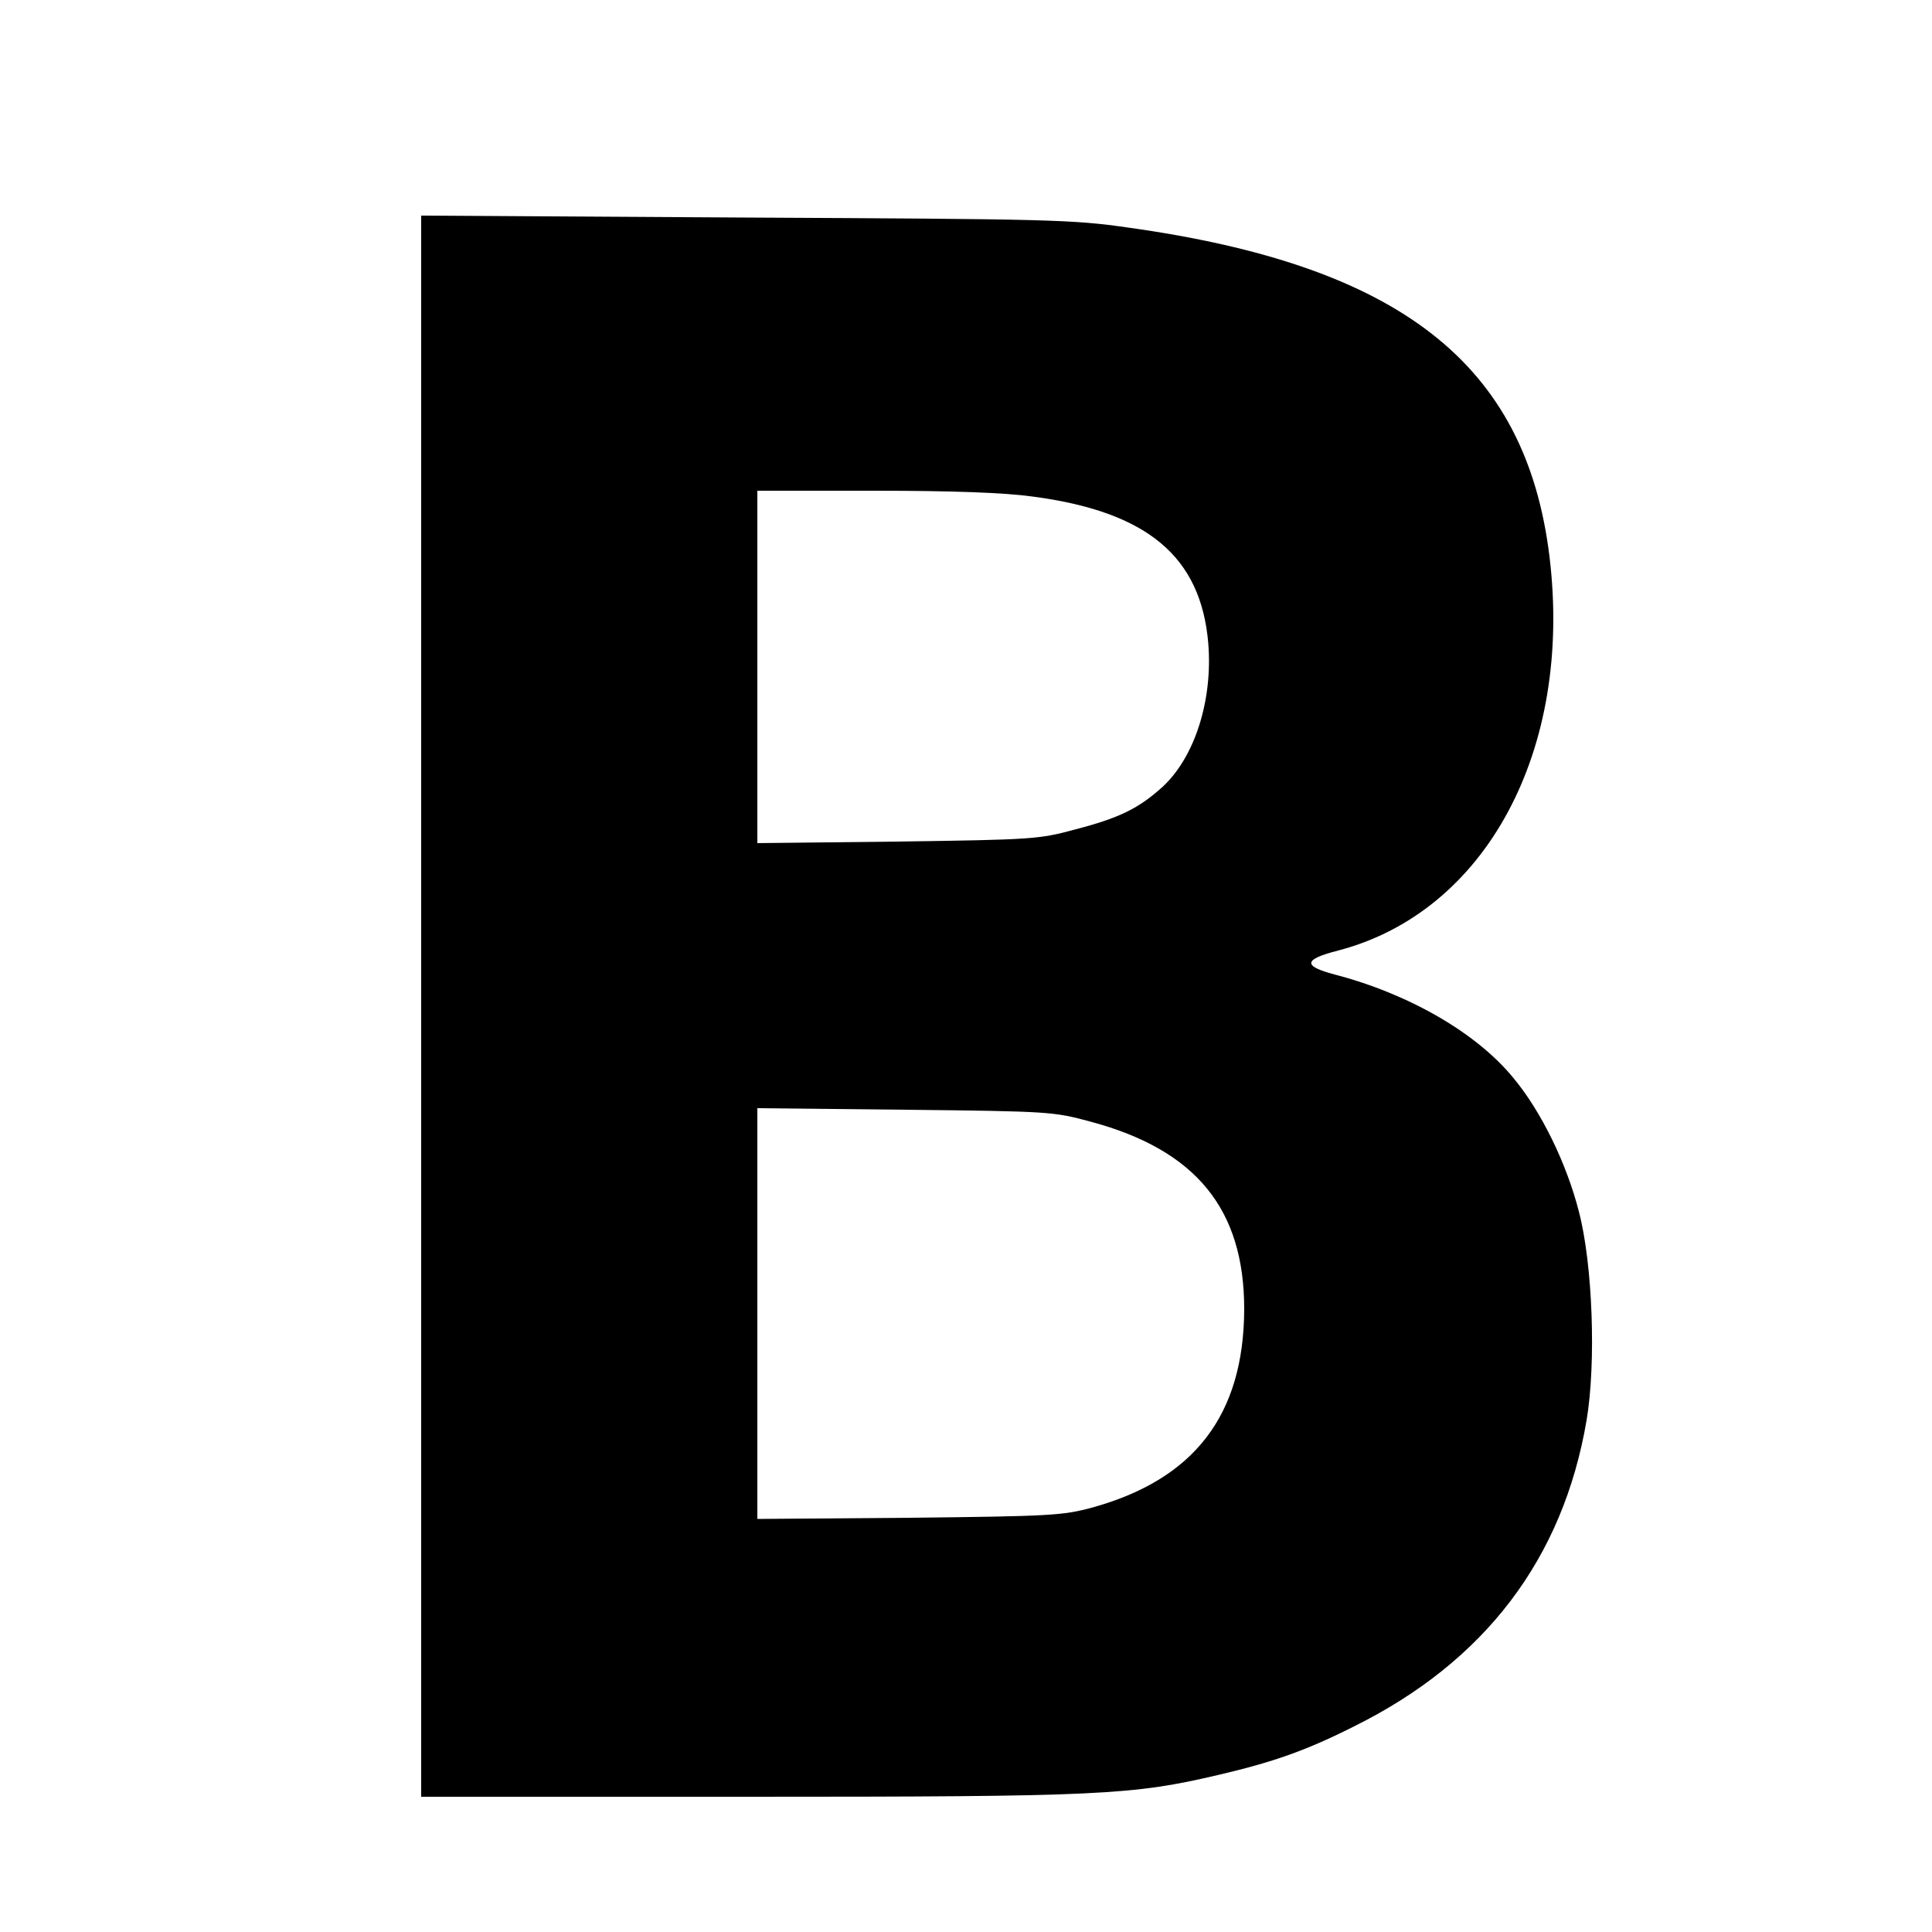
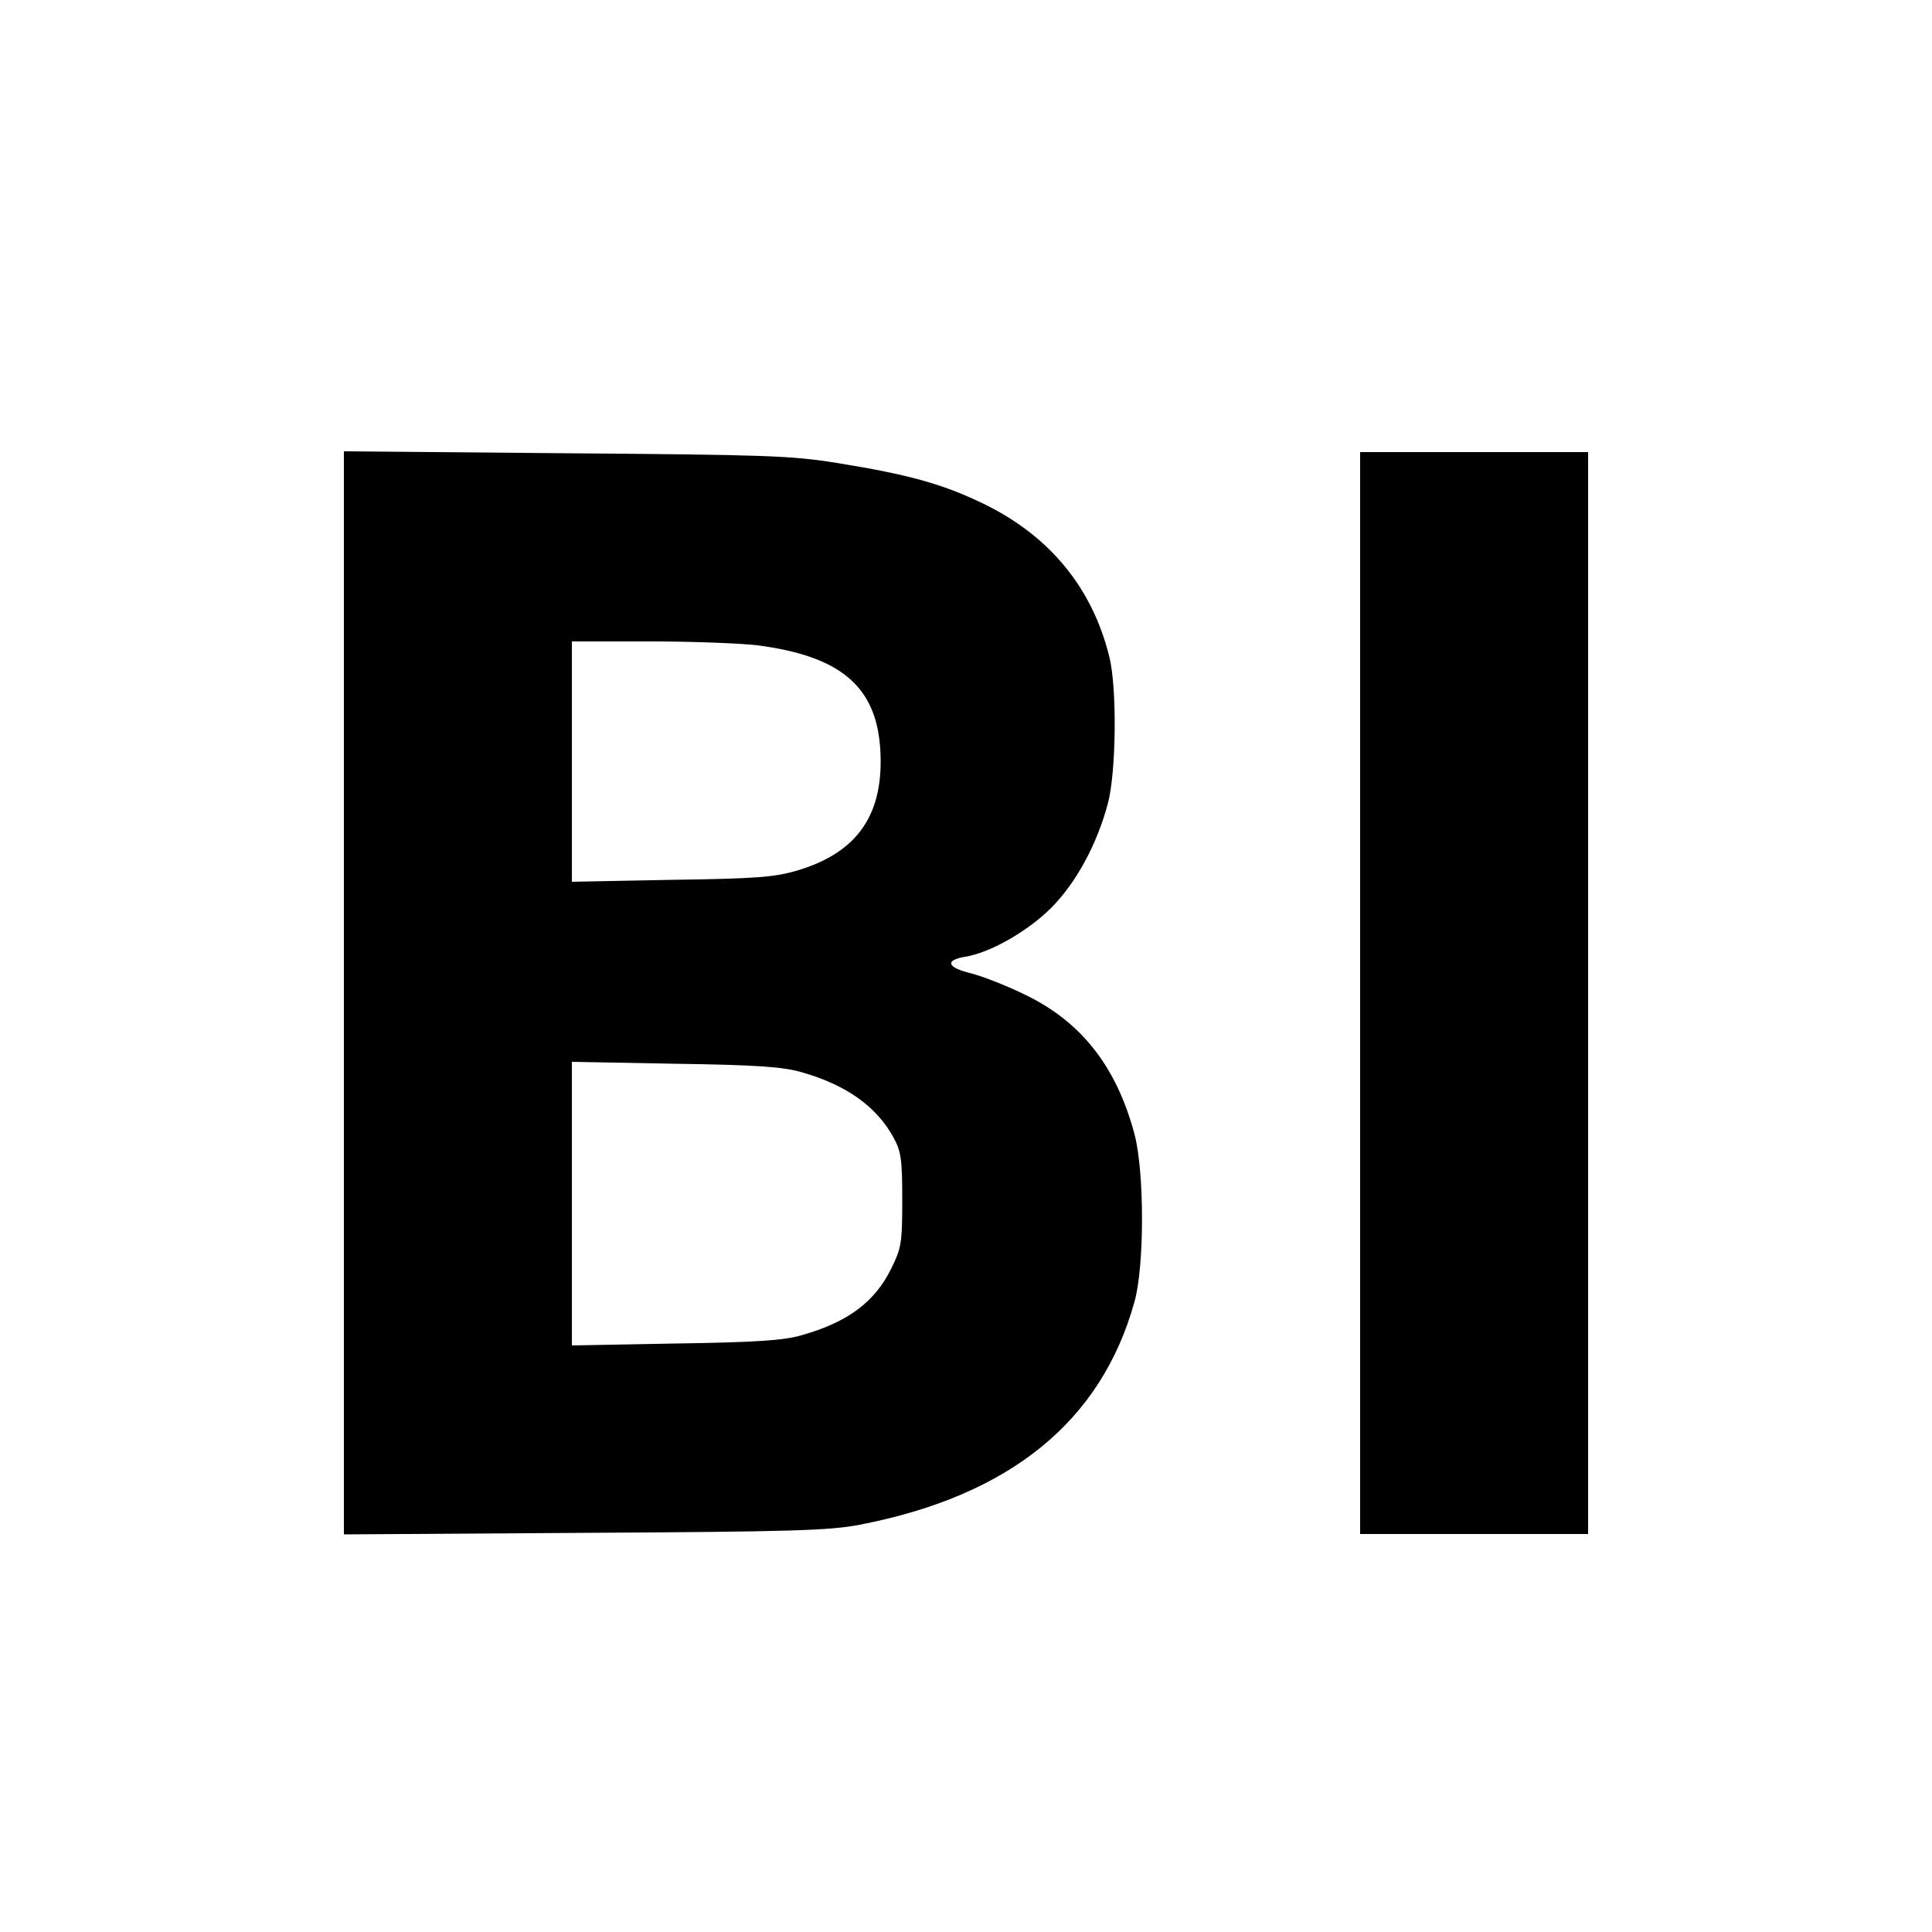
<svg xmlns="http://www.w3.org/2000/svg" version="1.0" width="500pt" height="500pt" viewBox="0 0 500 500" preserveAspectRatio="xMidYMid meet">
  <g transform="translate(0,500) scale(0.1,-0.1)" fill="#000000" stroke="none">
-     <path d="M1090 2396 l0 -2046 843 0 c916 0 997 4 1222 57 141 33 226 63 349 125 339 168 541 434 602 792 25 148 16 404 -20 541 -32 125 -98 260 -170 346 -95 116 -270 217 -462 267 -83 22 -81 39 9 62 383 100 608 519 547 1020 -61 499 -387 753 -1090 851 -146 21 -201 22 -992 26 l-838 5 0 -2046z m1582 1319 c297 -39 436 -155 455 -380 12 -147 -35 -295 -119 -372 -61 -55 -111 -80 -227 -110 -92 -25 -110 -26 -458 -31 l-363 -4 0 456 0 456 303 0 c203 0 337 -5 409 -15z m151 -1618 c272 -73 397 -226 397 -485 -1 -274 -129 -441 -395 -514 -75 -20 -106 -22 -472 -26 l-393 -3 0 531 0 532 383 -4 c375 -4 384 -5 480 -31z" />
+     <path d="M890 2430 l0 -1401 623 4 c539 3 634 6 712 21 388 75 625 267 711 577 26 92 26 336 0 434 -47 176 -139 293 -288 363 -45 22 -107 46 -135 53 -62 15 -69 34 -15 43 64 10 162 66 222 126 65 65 119 165 147 270 22 82 24 300 4 380 -44 178 -153 311 -321 394 -108 53 -198 78 -385 108 -118 19 -185 21 -702 25 l-573 5 0 -1402z m1070 900 c215 -28 307 -106 318 -267 11 -169 -57 -269 -215 -316 -58 -17 -105 -21 -325 -24 l-258 -5 0 311 0 311 203 0 c111 0 236 -5 277 -10z m115 -1105 c116 -33 194 -89 238 -170 19 -35 22 -56 22 -160 0 -111 -2 -124 -28 -177 -43 -88 -113 -140 -234 -174 -45 -13 -119 -18 -325 -21 l-268 -5 0 367 0 367 268 -5 c212 -3 279 -8 327 -22z" />
+     <path d="M3520 2430 l0 -1400 295 0 295 0 0 1400 0 1400 -295 0 -295 0 0 -1400z" />
  </g>
</svg>
